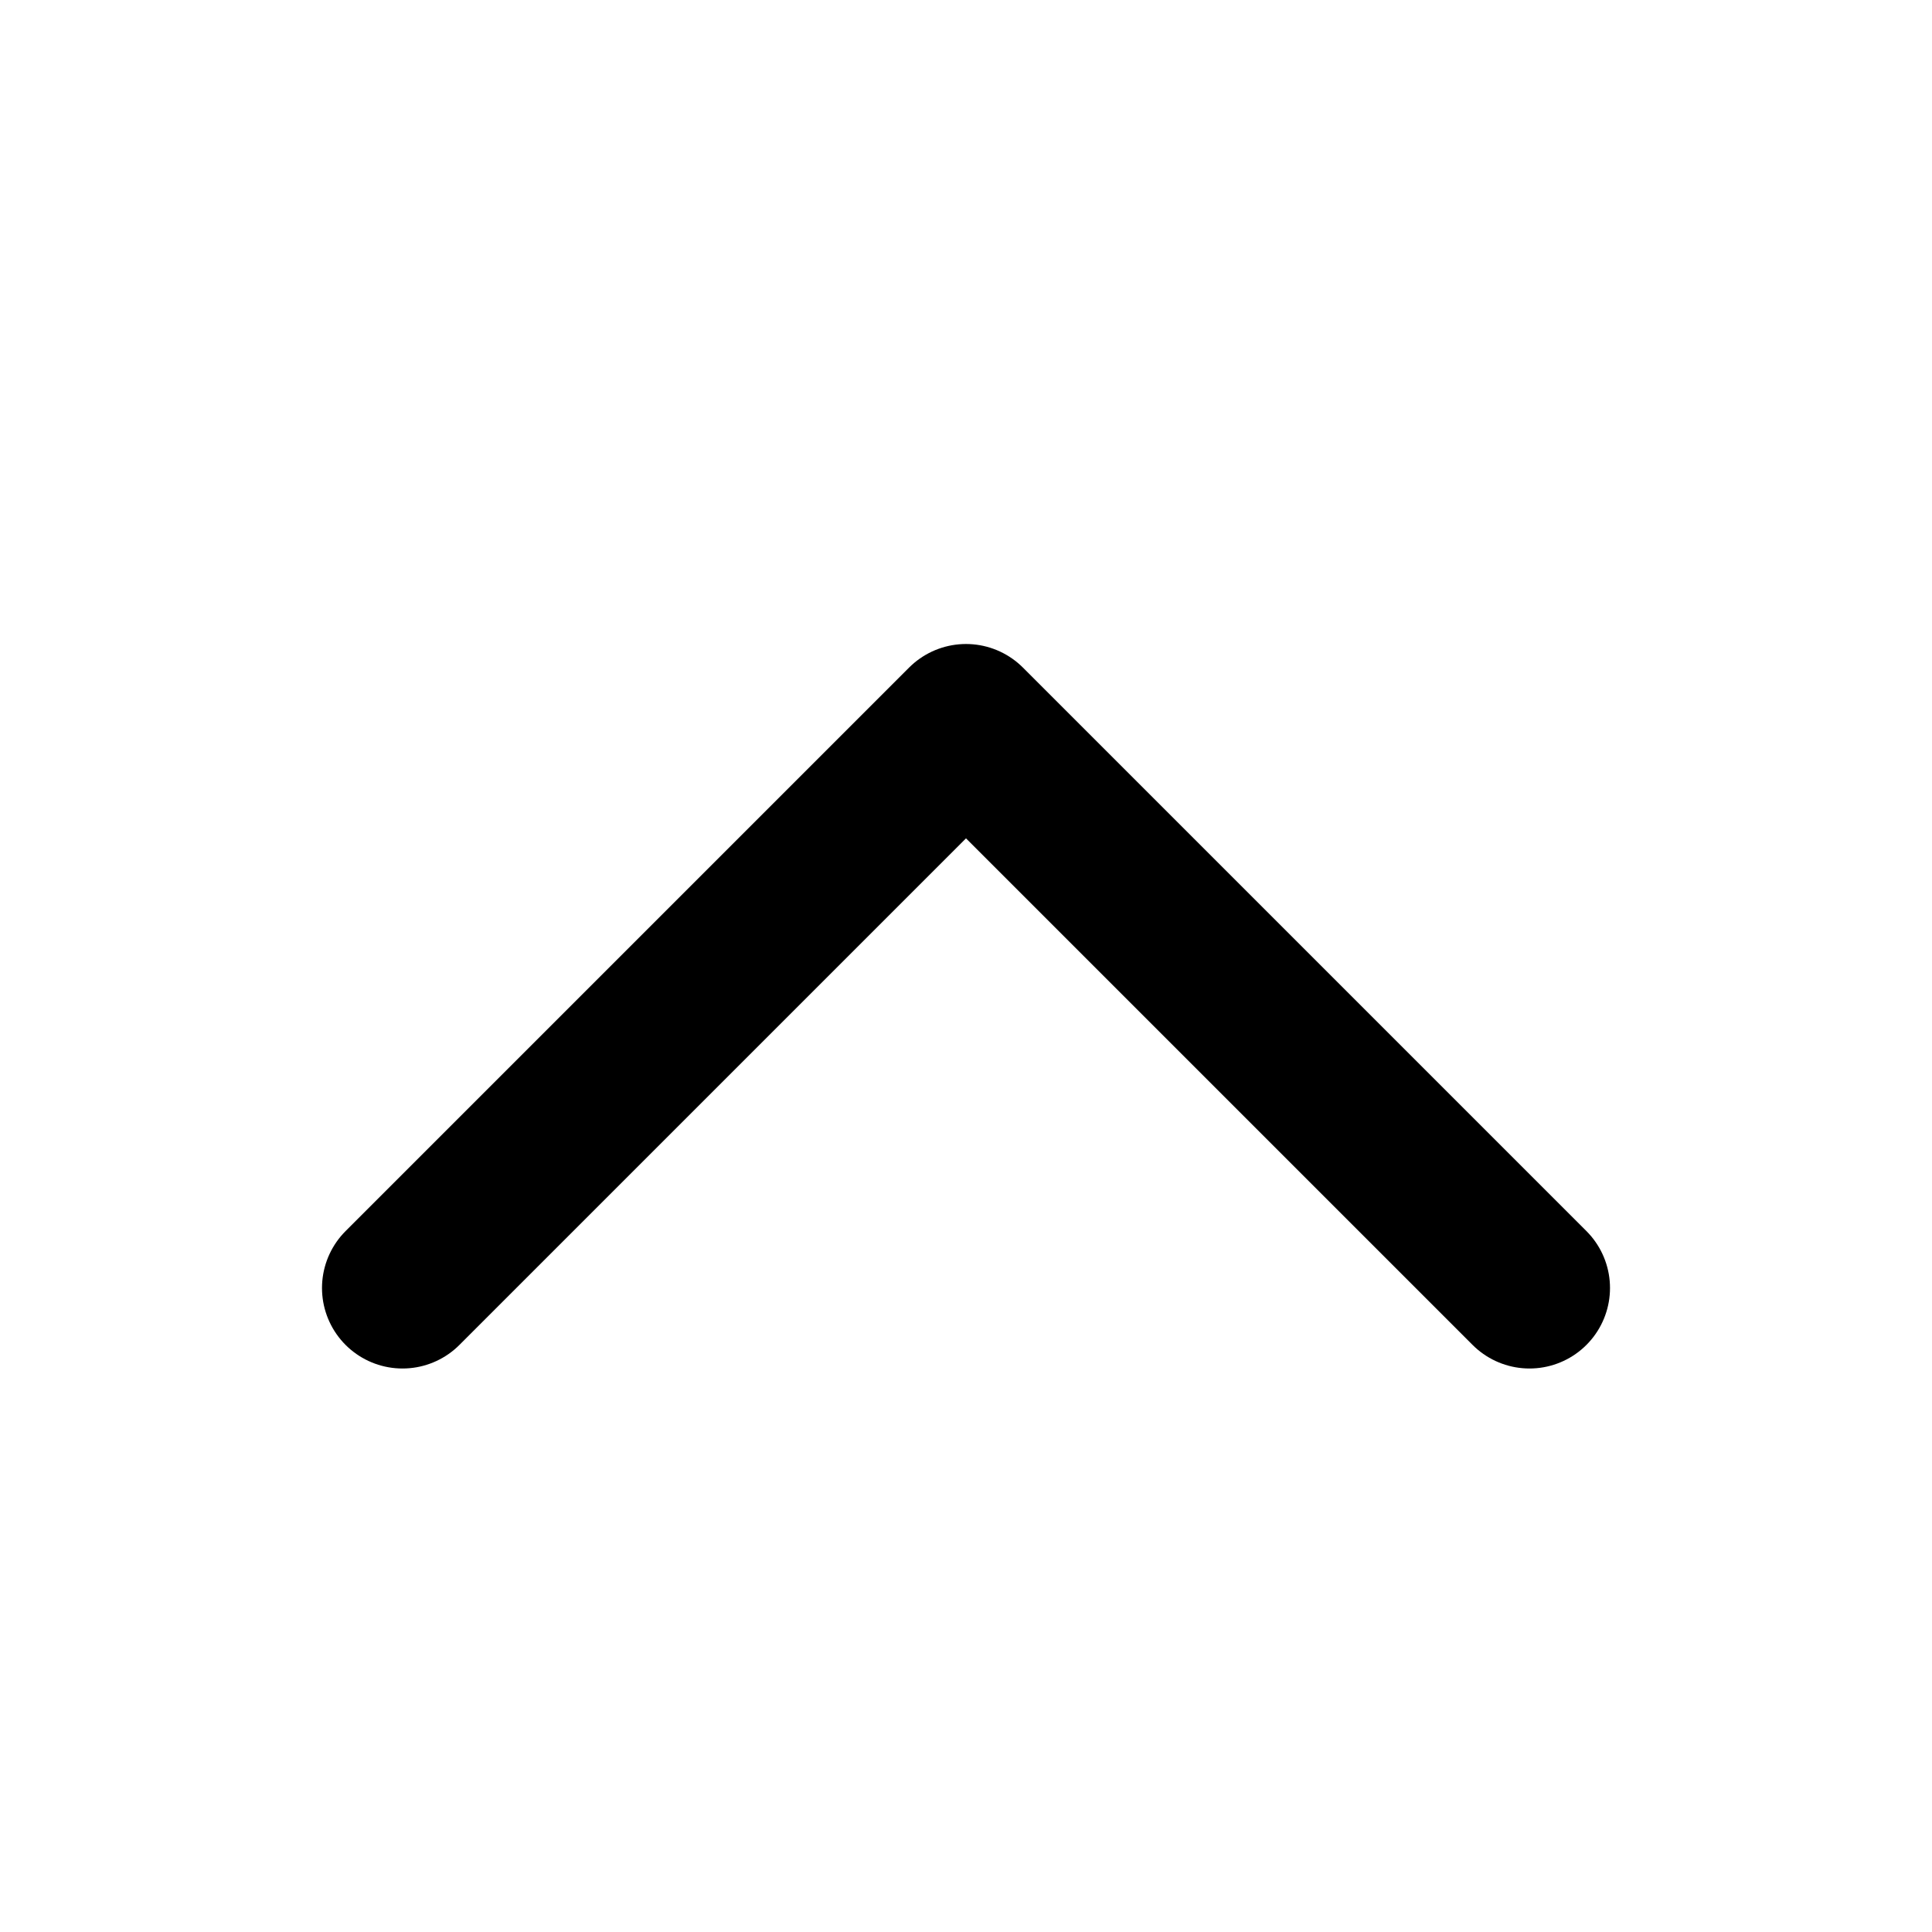
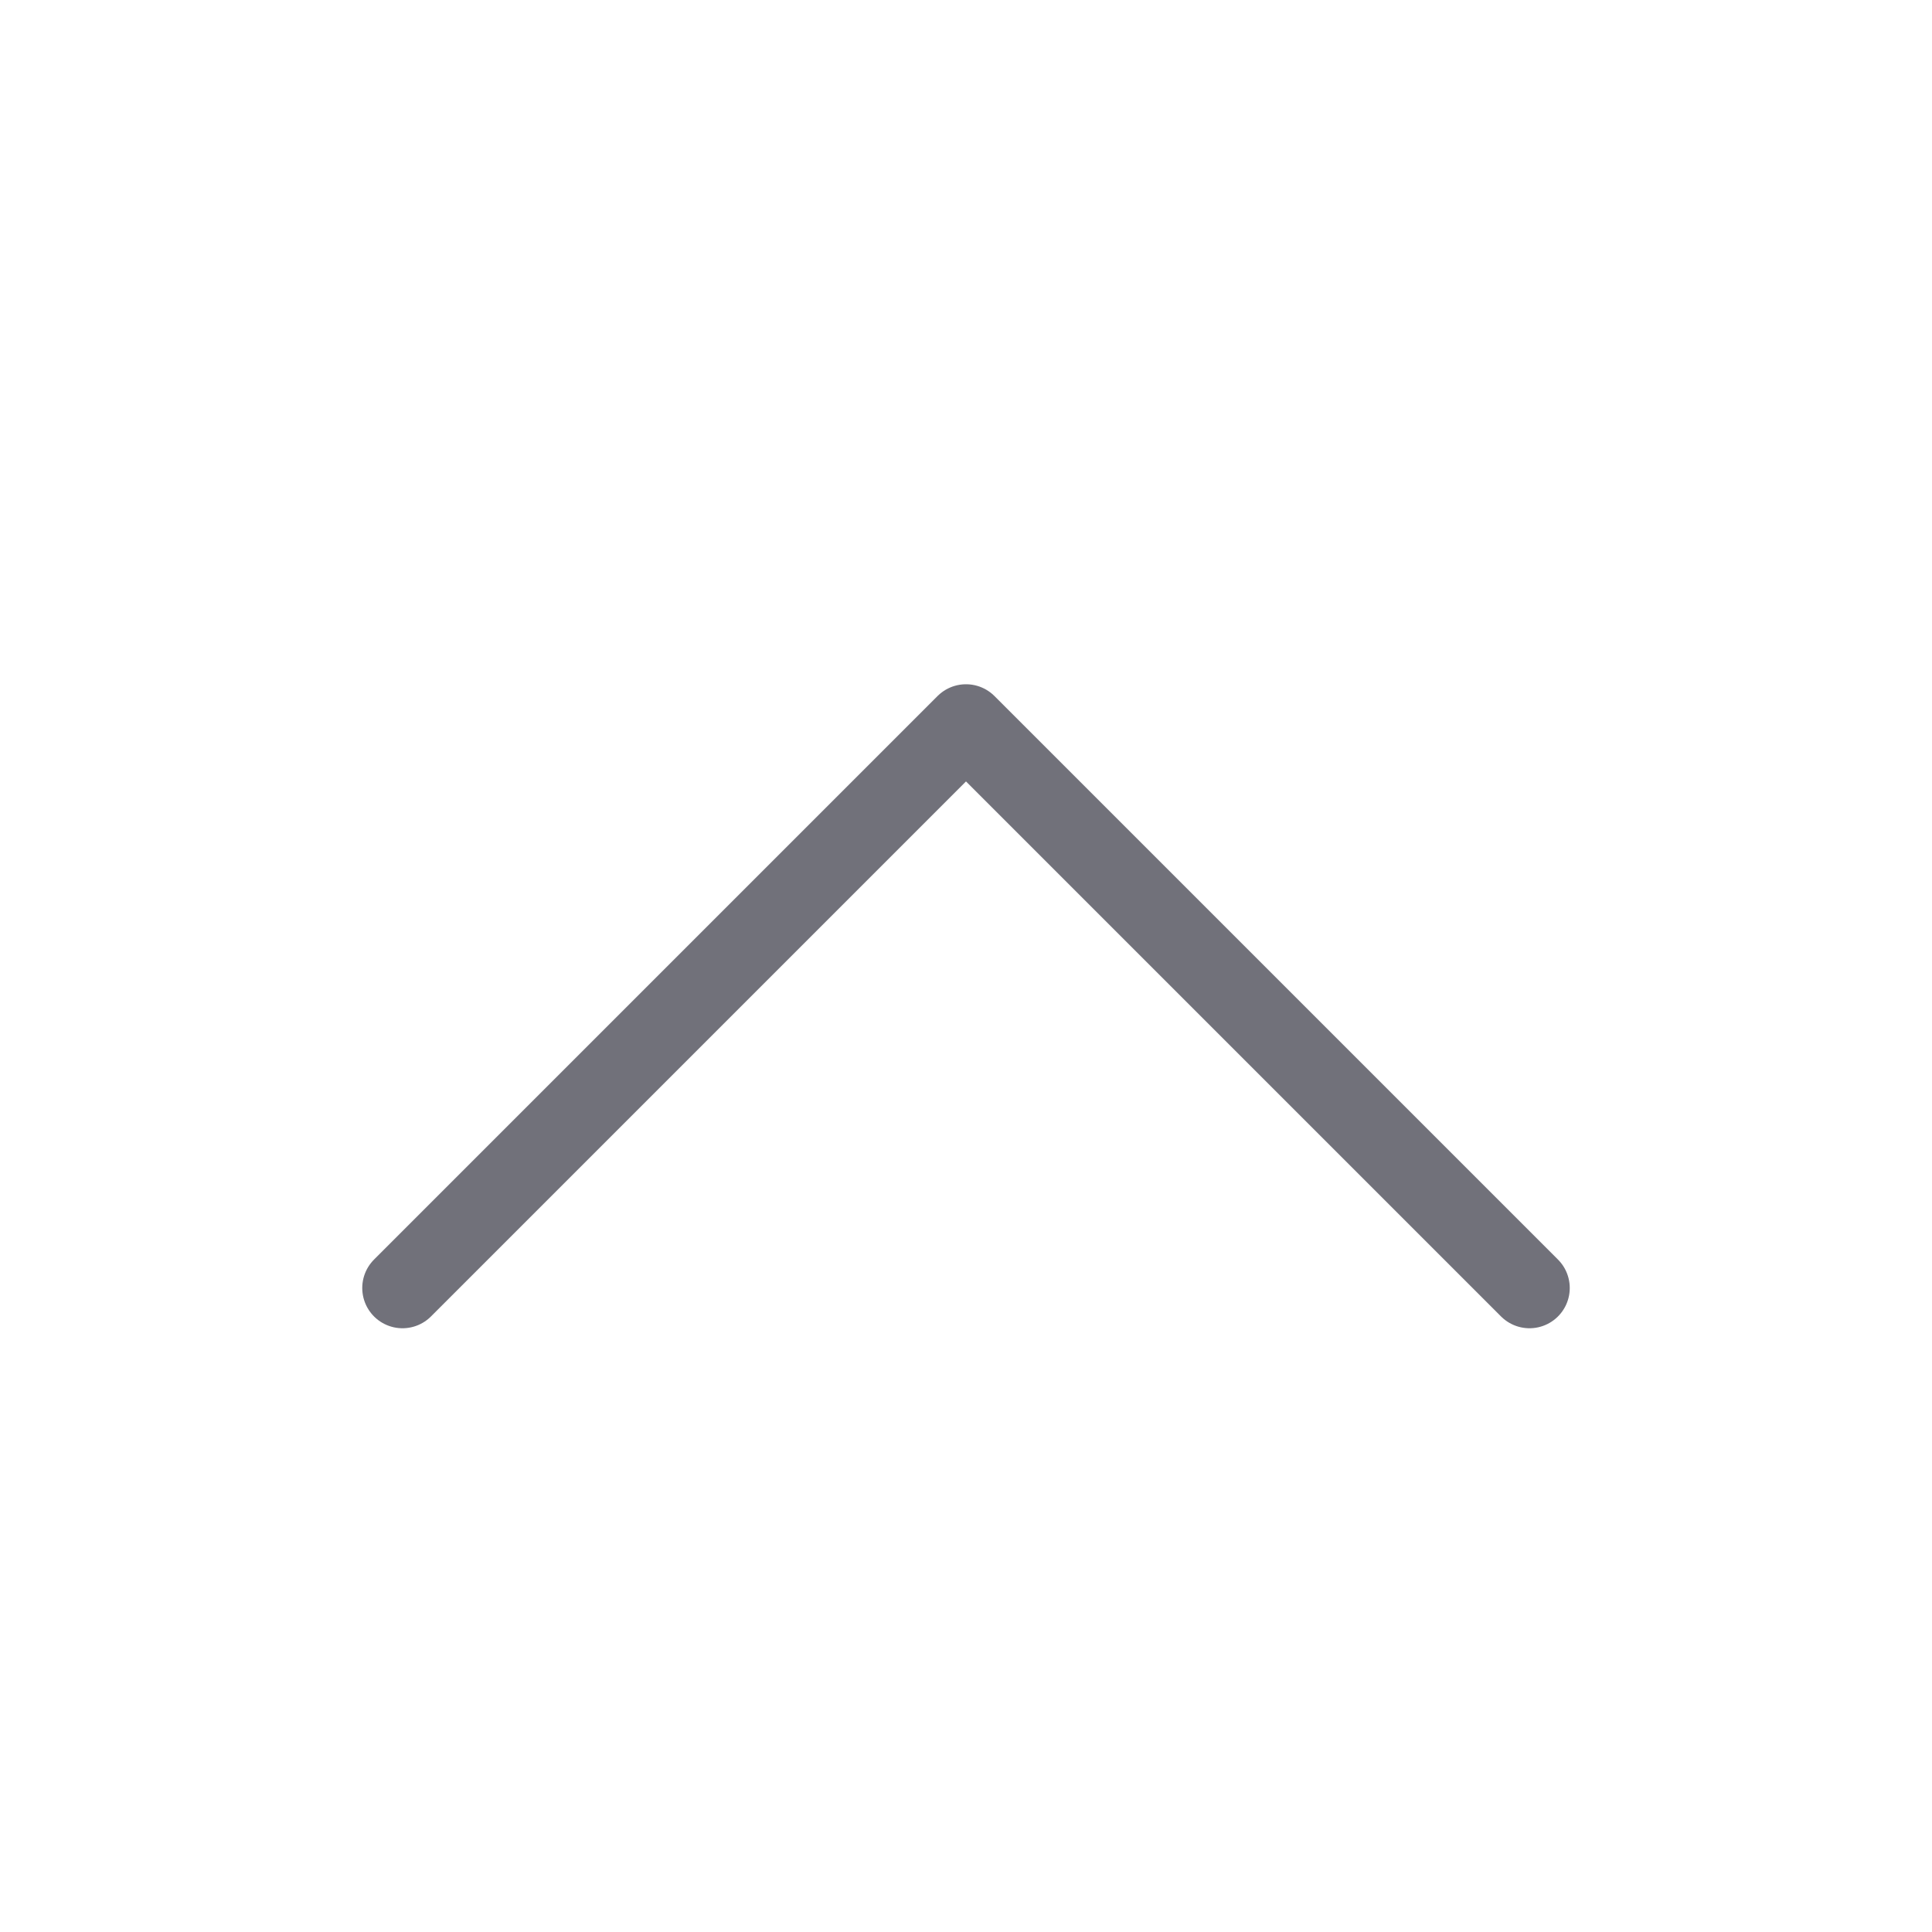
- <svg xmlns="http://www.w3.org/2000/svg" width="24" height="24" viewBox="0 0 24 24" fill="none">
+ <svg xmlns="http://www.w3.org/2000/svg" width="16" height="16" viewBox="0 0 24 24" fill="none">
  <g id="up">
-     <path id="Vector" d="M5 16L12 9L19 16" stroke="black" stroke-width="2" stroke-linecap="round" stroke-linejoin="round" />
+     <path id="Vector" d="M5 16L12 9L19 16" stroke="#71717A" stroke-width="1" stroke-linecap="round" stroke-linejoin="round" />
  </g>
</svg>
